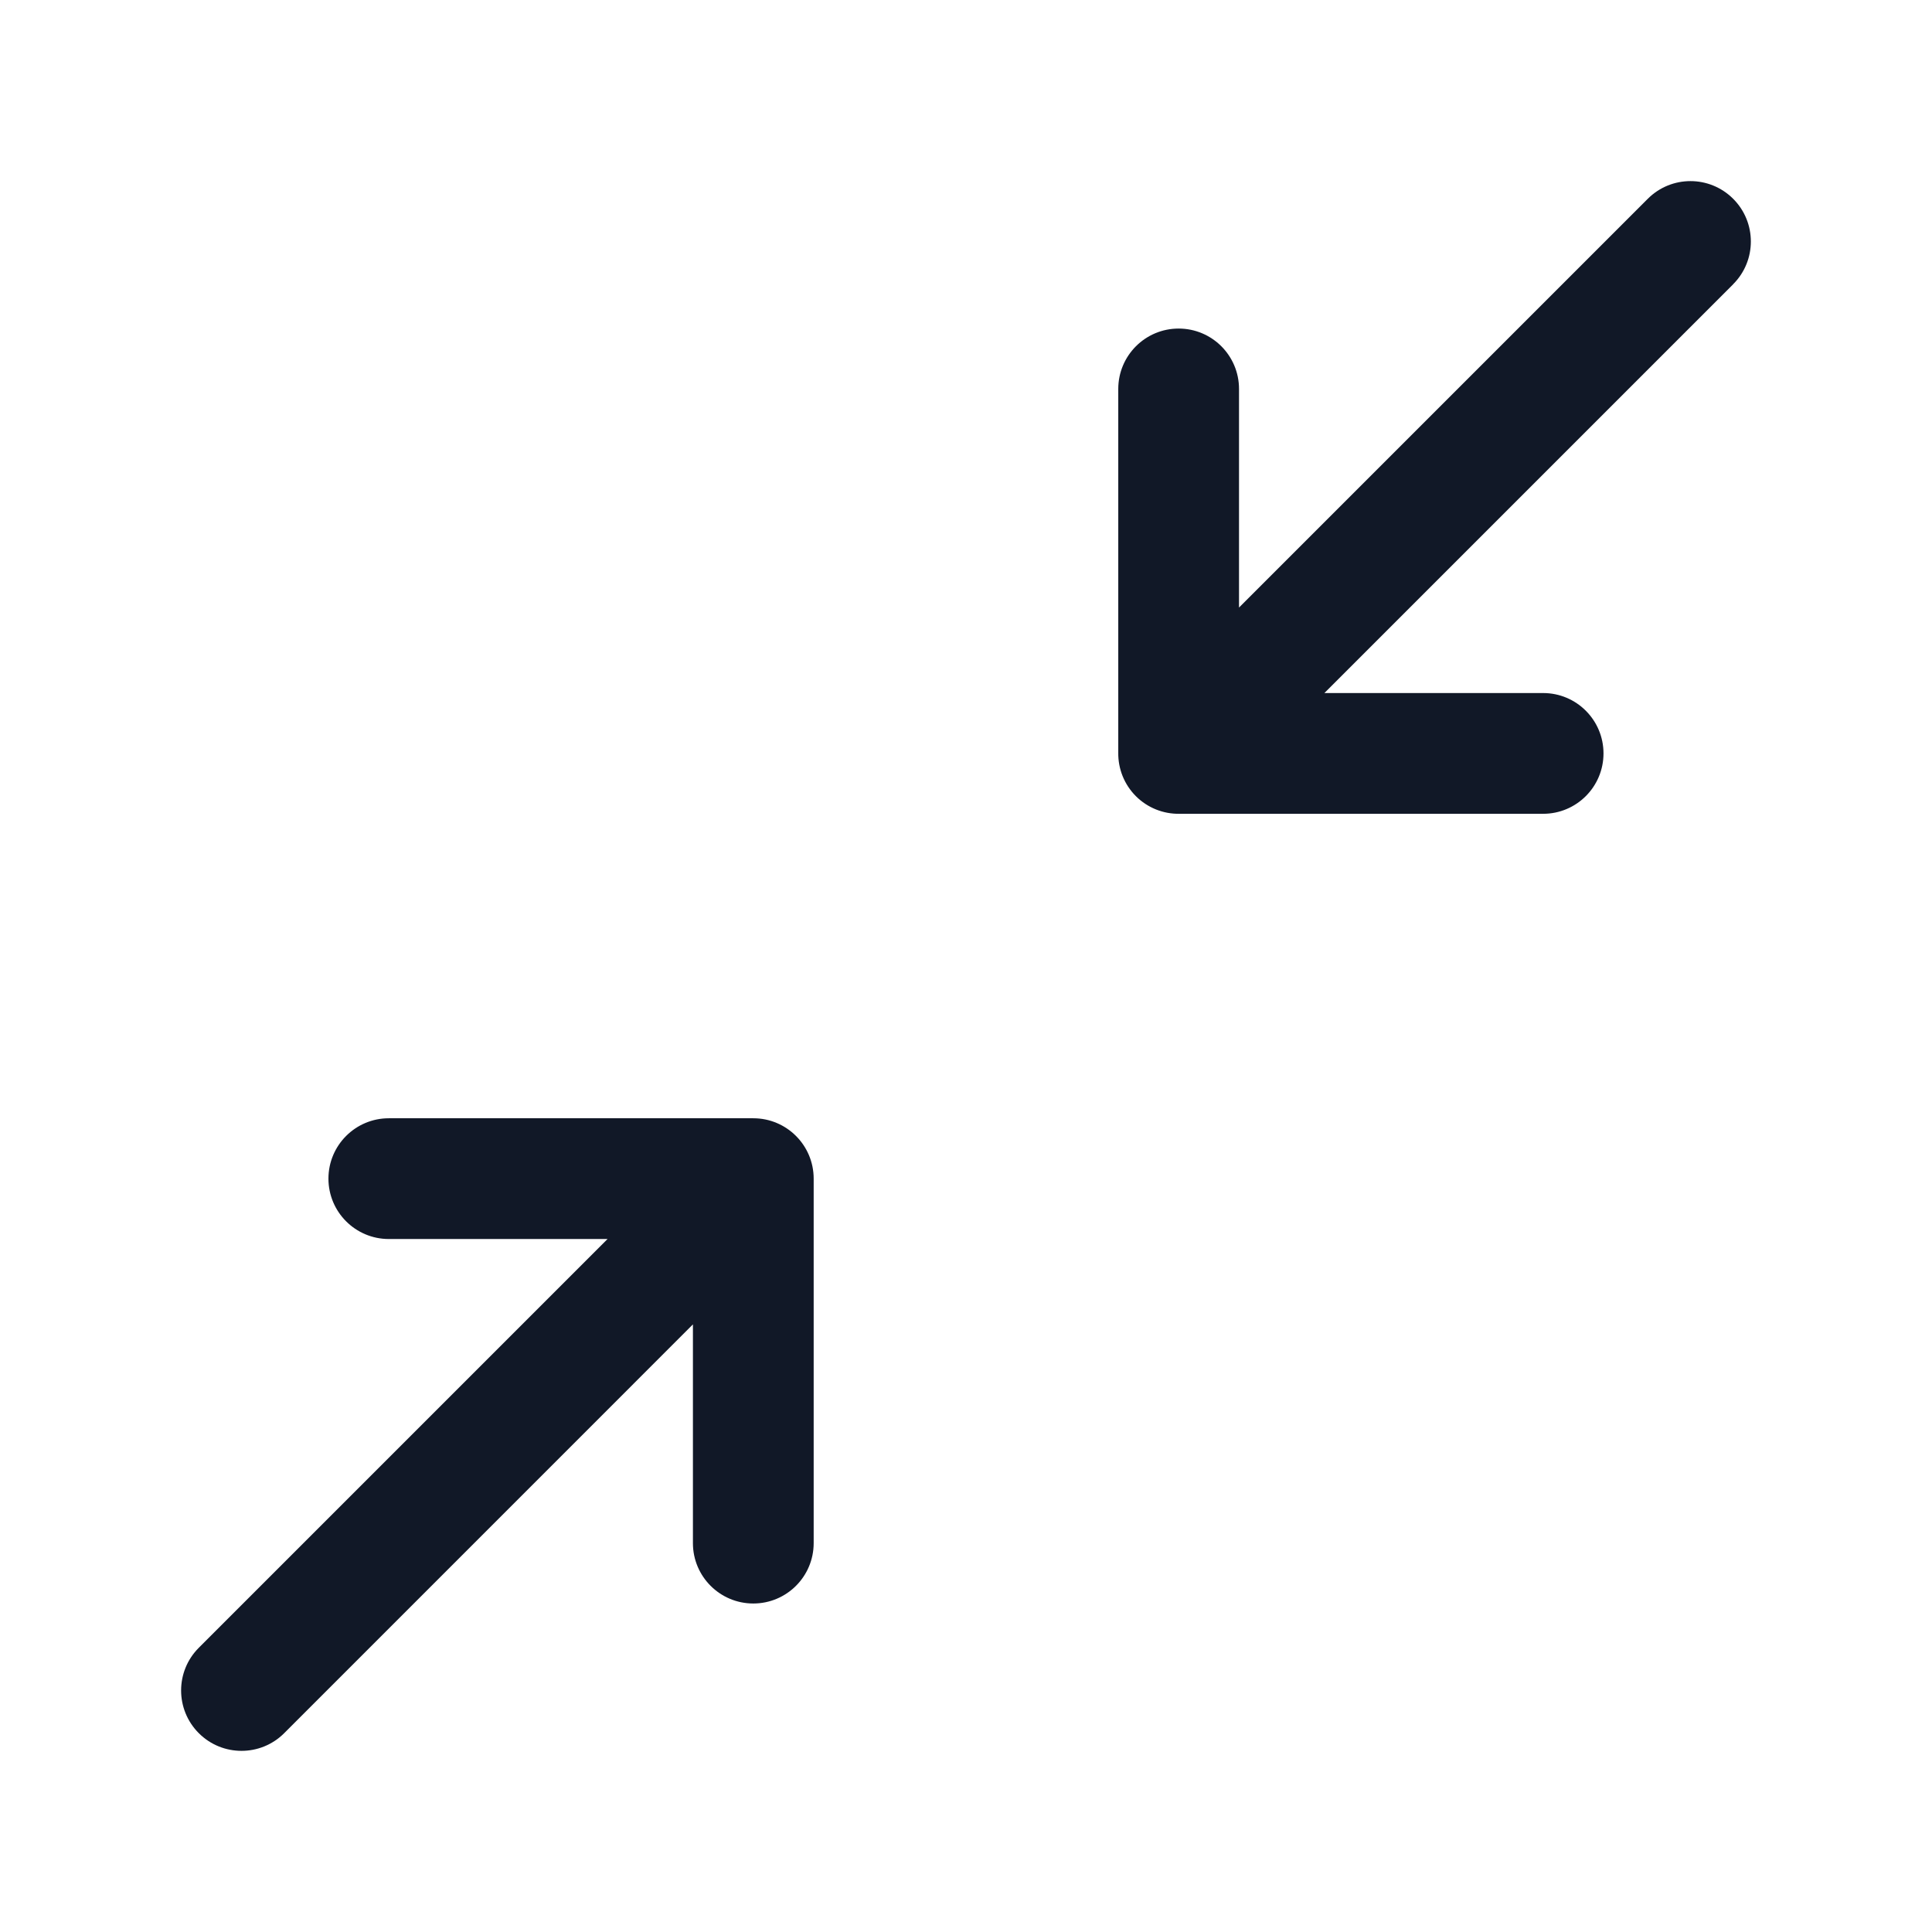
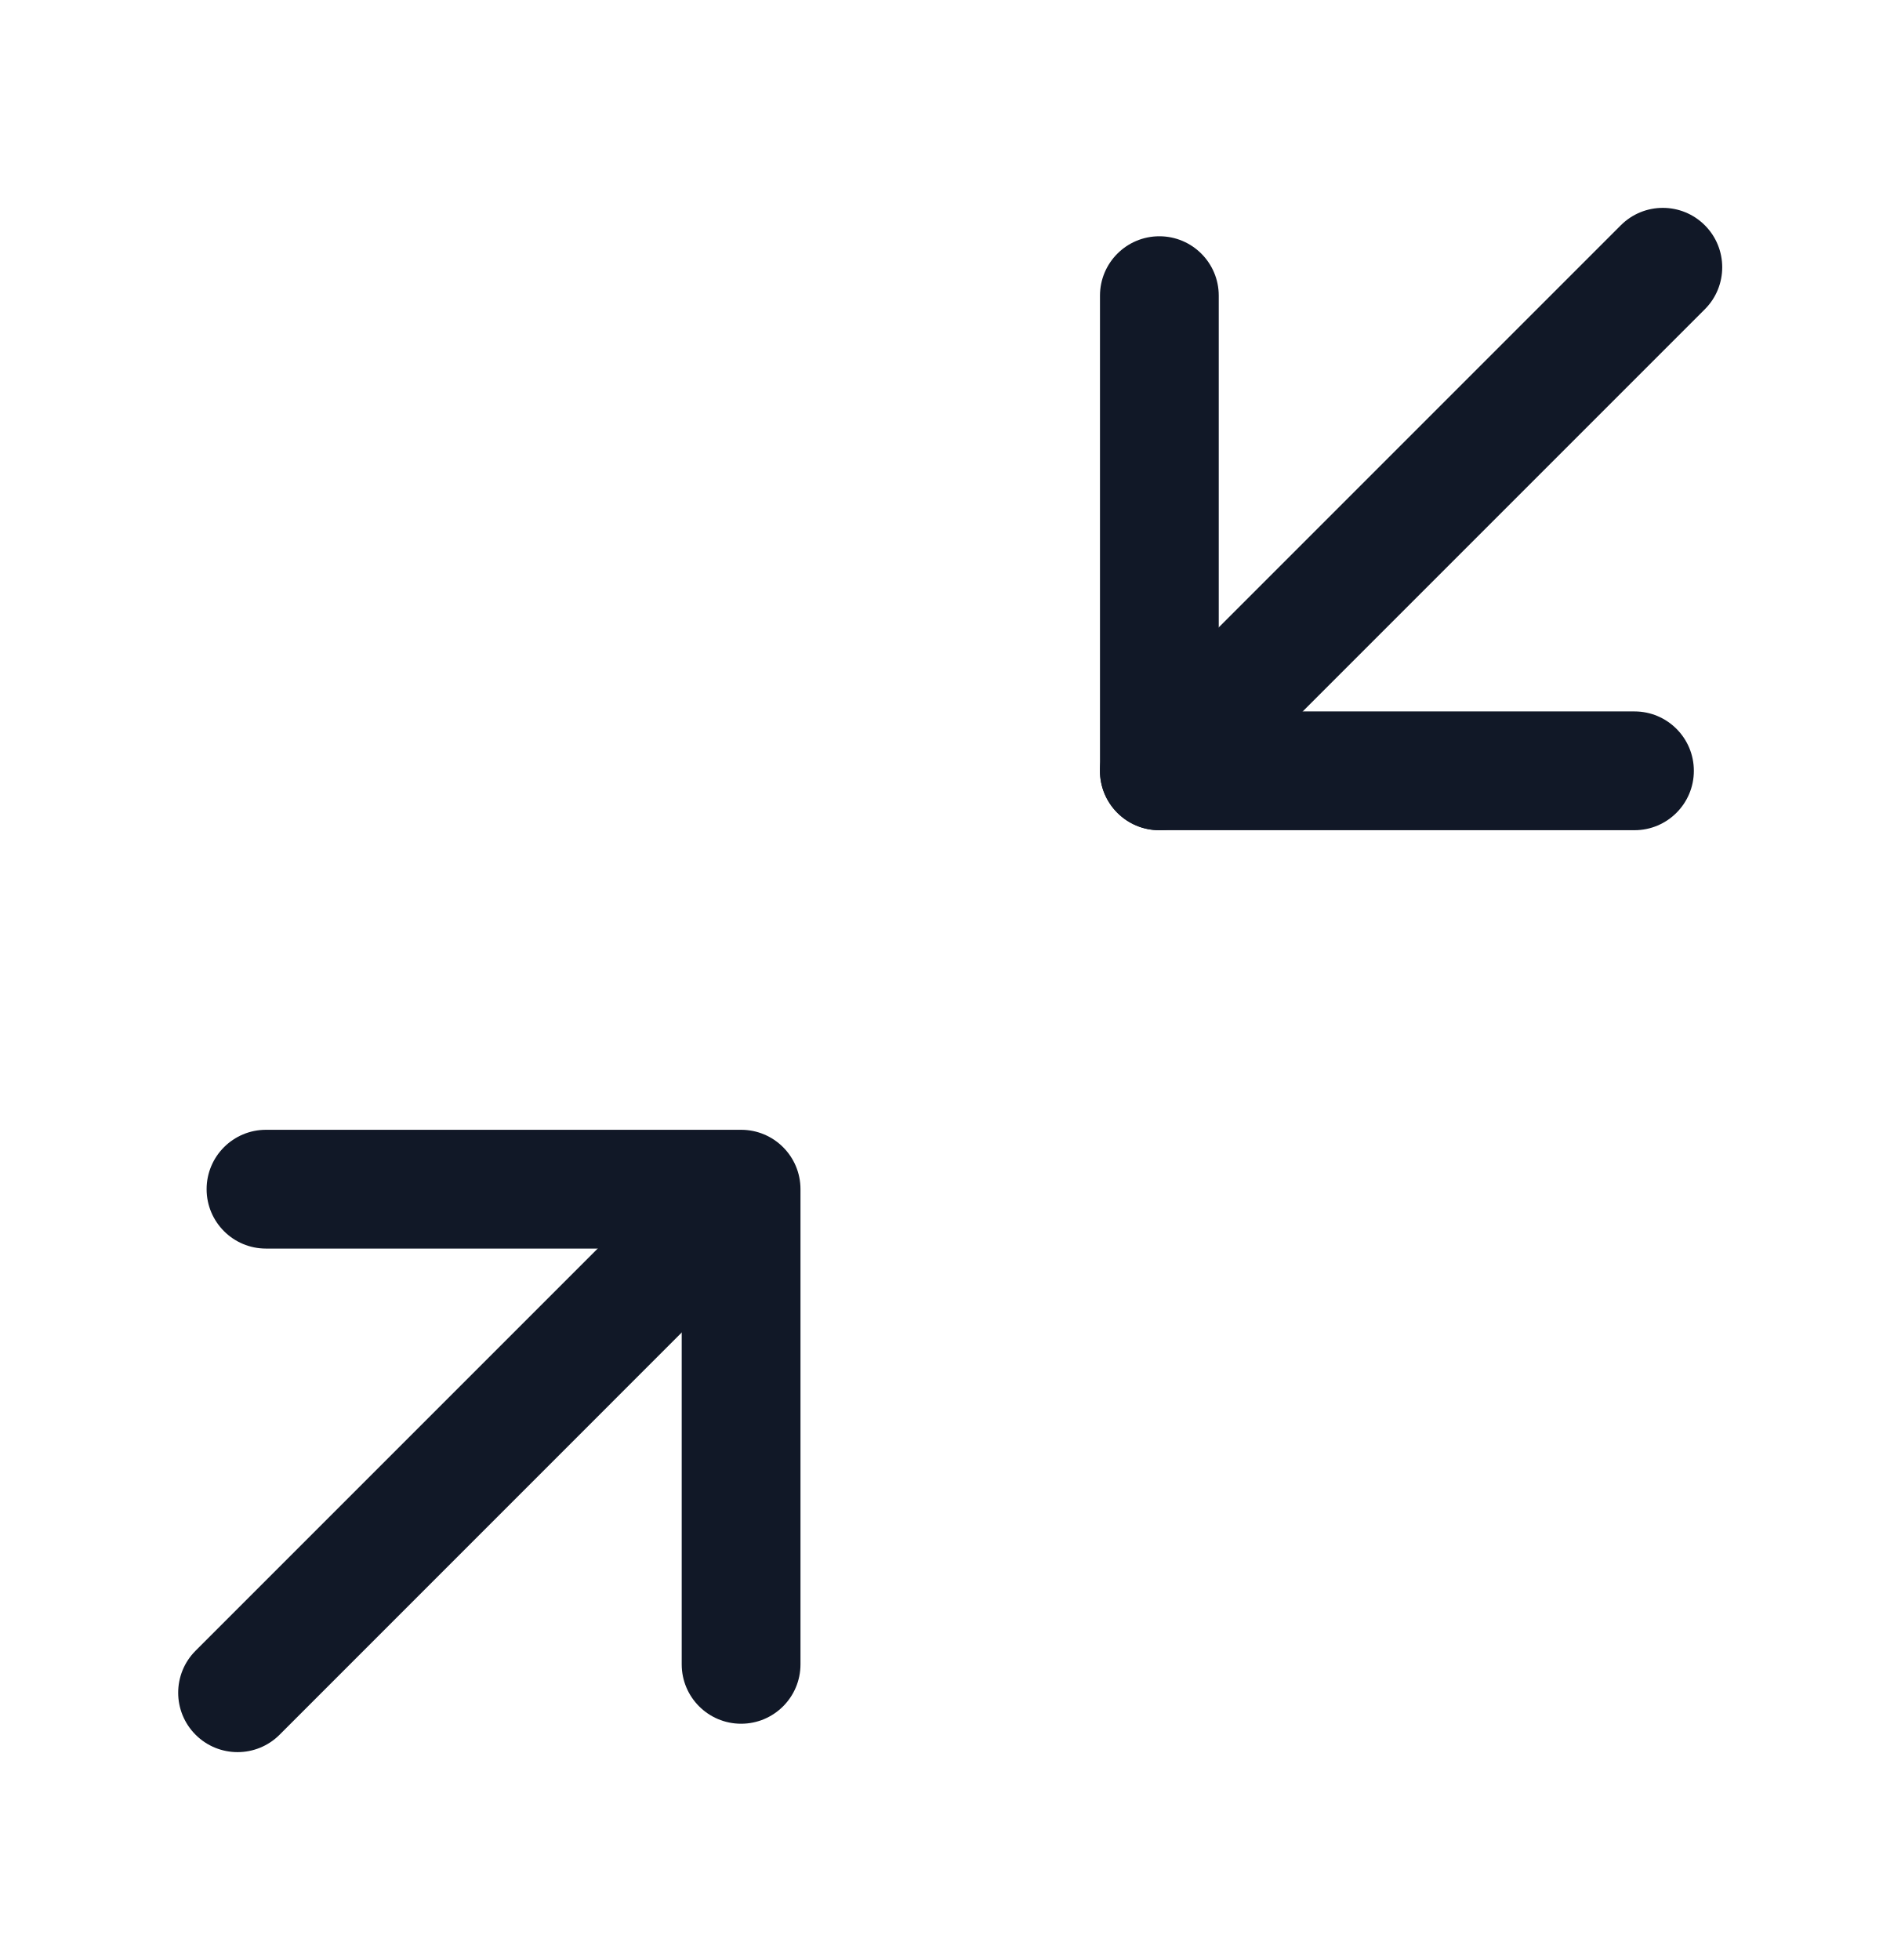
- <svg xmlns="http://www.w3.org/2000/svg" width="32" height="32" fill="none" viewBox="0 0 32 32">
-   <path fill="#111827" fill-rule="evenodd" d="M28.707 4.707a1 1 0 0 0-1.415-1.414l-6.77 6.77V6.442a1 1 0 1 0-2 0v6.025a.997.997 0 0 0 1.015 1.012h6.022a1 1 0 1 0 0-2h-3.623l6.77-6.77ZM6.44 18.522a1 1 0 1 0 0 2h3.623l-6.77 6.77a1 1 0 1 0 1.414 1.415l6.77-6.771v3.623a1 1 0 1 0 2 0v-6.037a1 1 0 0 0-1-1H6.442Z" clip-rule="evenodd" />
+ <svg xmlns="http://www.w3.org/2000/svg" width="32" height="33" fill="none" viewBox="0 0 32 33">
+   <path fill="#111827" fill-rule="evenodd" d="M20.522 4.978a1 1 0 1 0-2 0v8a1 1 0 0 0 1 1h8a1 1 0 1 0 0-2h-7v-7ZM4.479 19.022a1 1 0 1 0 0 2h7v7a1 1 0 0 0 2 0v-8a1 1 0 0 0-1-1h-8Z" clip-rule="evenodd" />
+   <path fill="#111827" fill-rule="evenodd" d="M28.707 5.207a1 1 0 0 0-1.415-1.414l-8.478 8.478a1 1 0 0 0 1.415 1.414l8.478-8.478ZM3.293 27.793a1 1 0 0 0 1.415 1.414l8.477-8.478a1 1 0 0 0-1.414-1.414l-8.478 8.478Z" clip-rule="evenodd" />
</svg>
